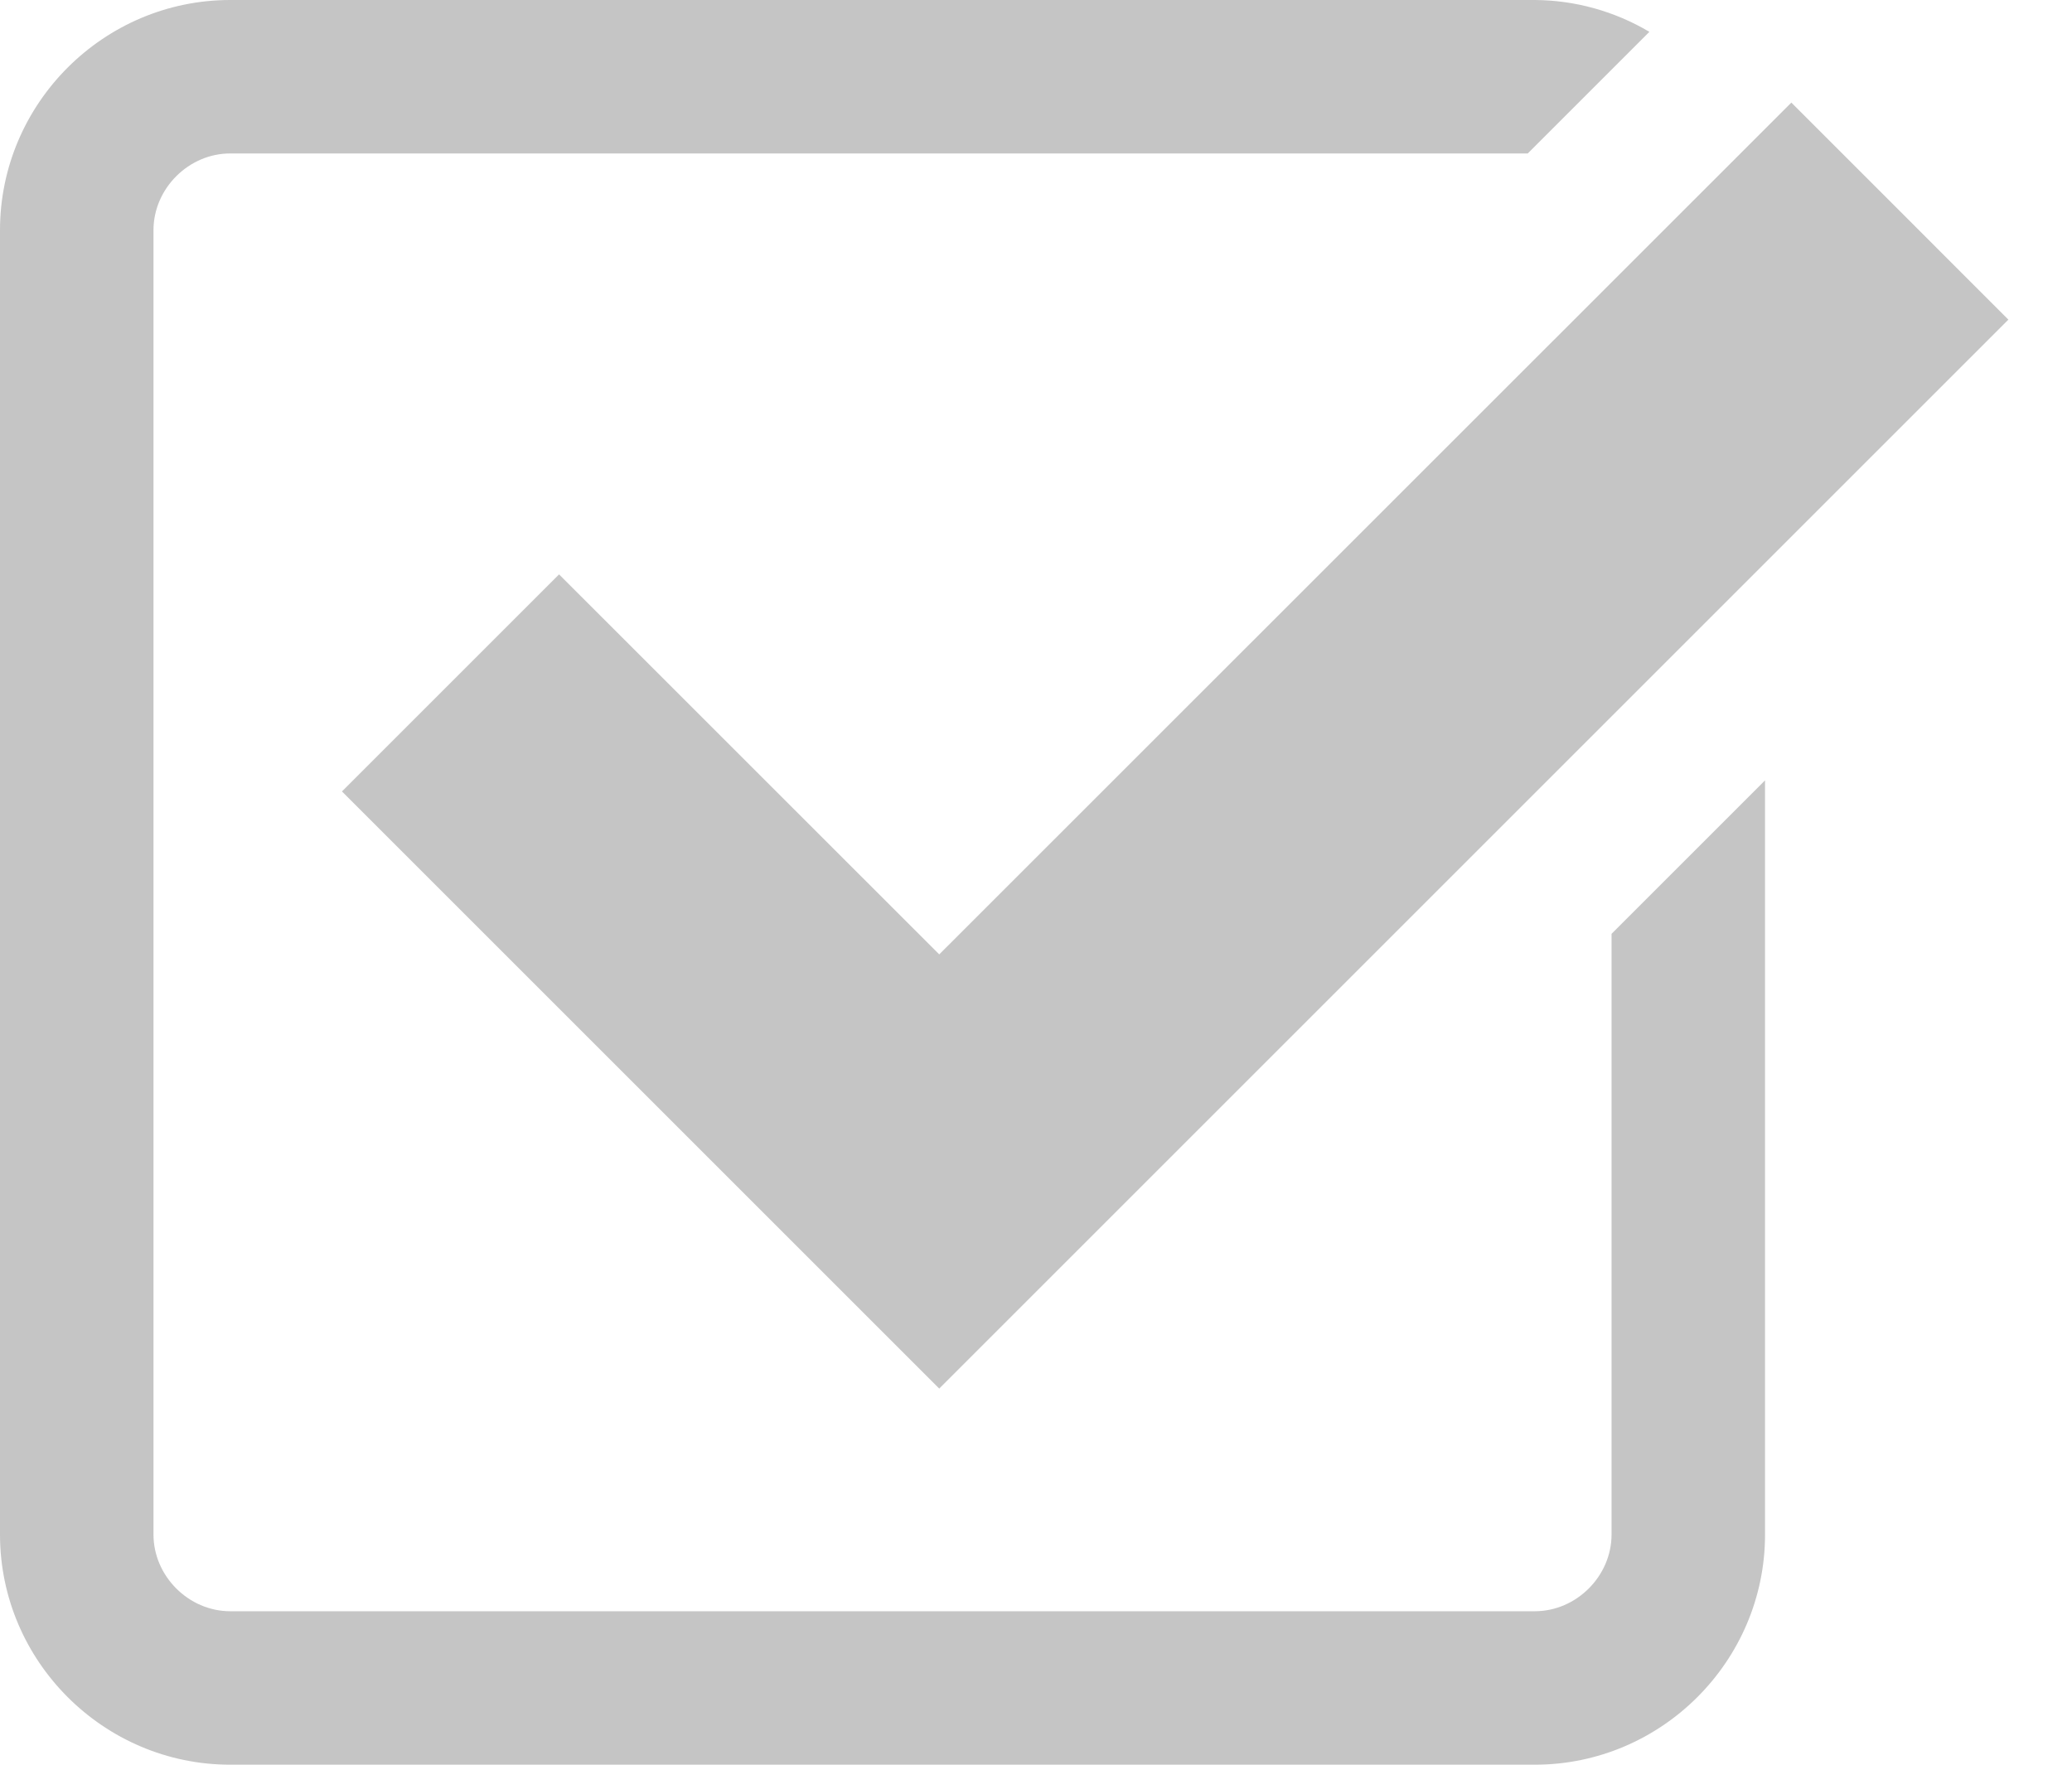
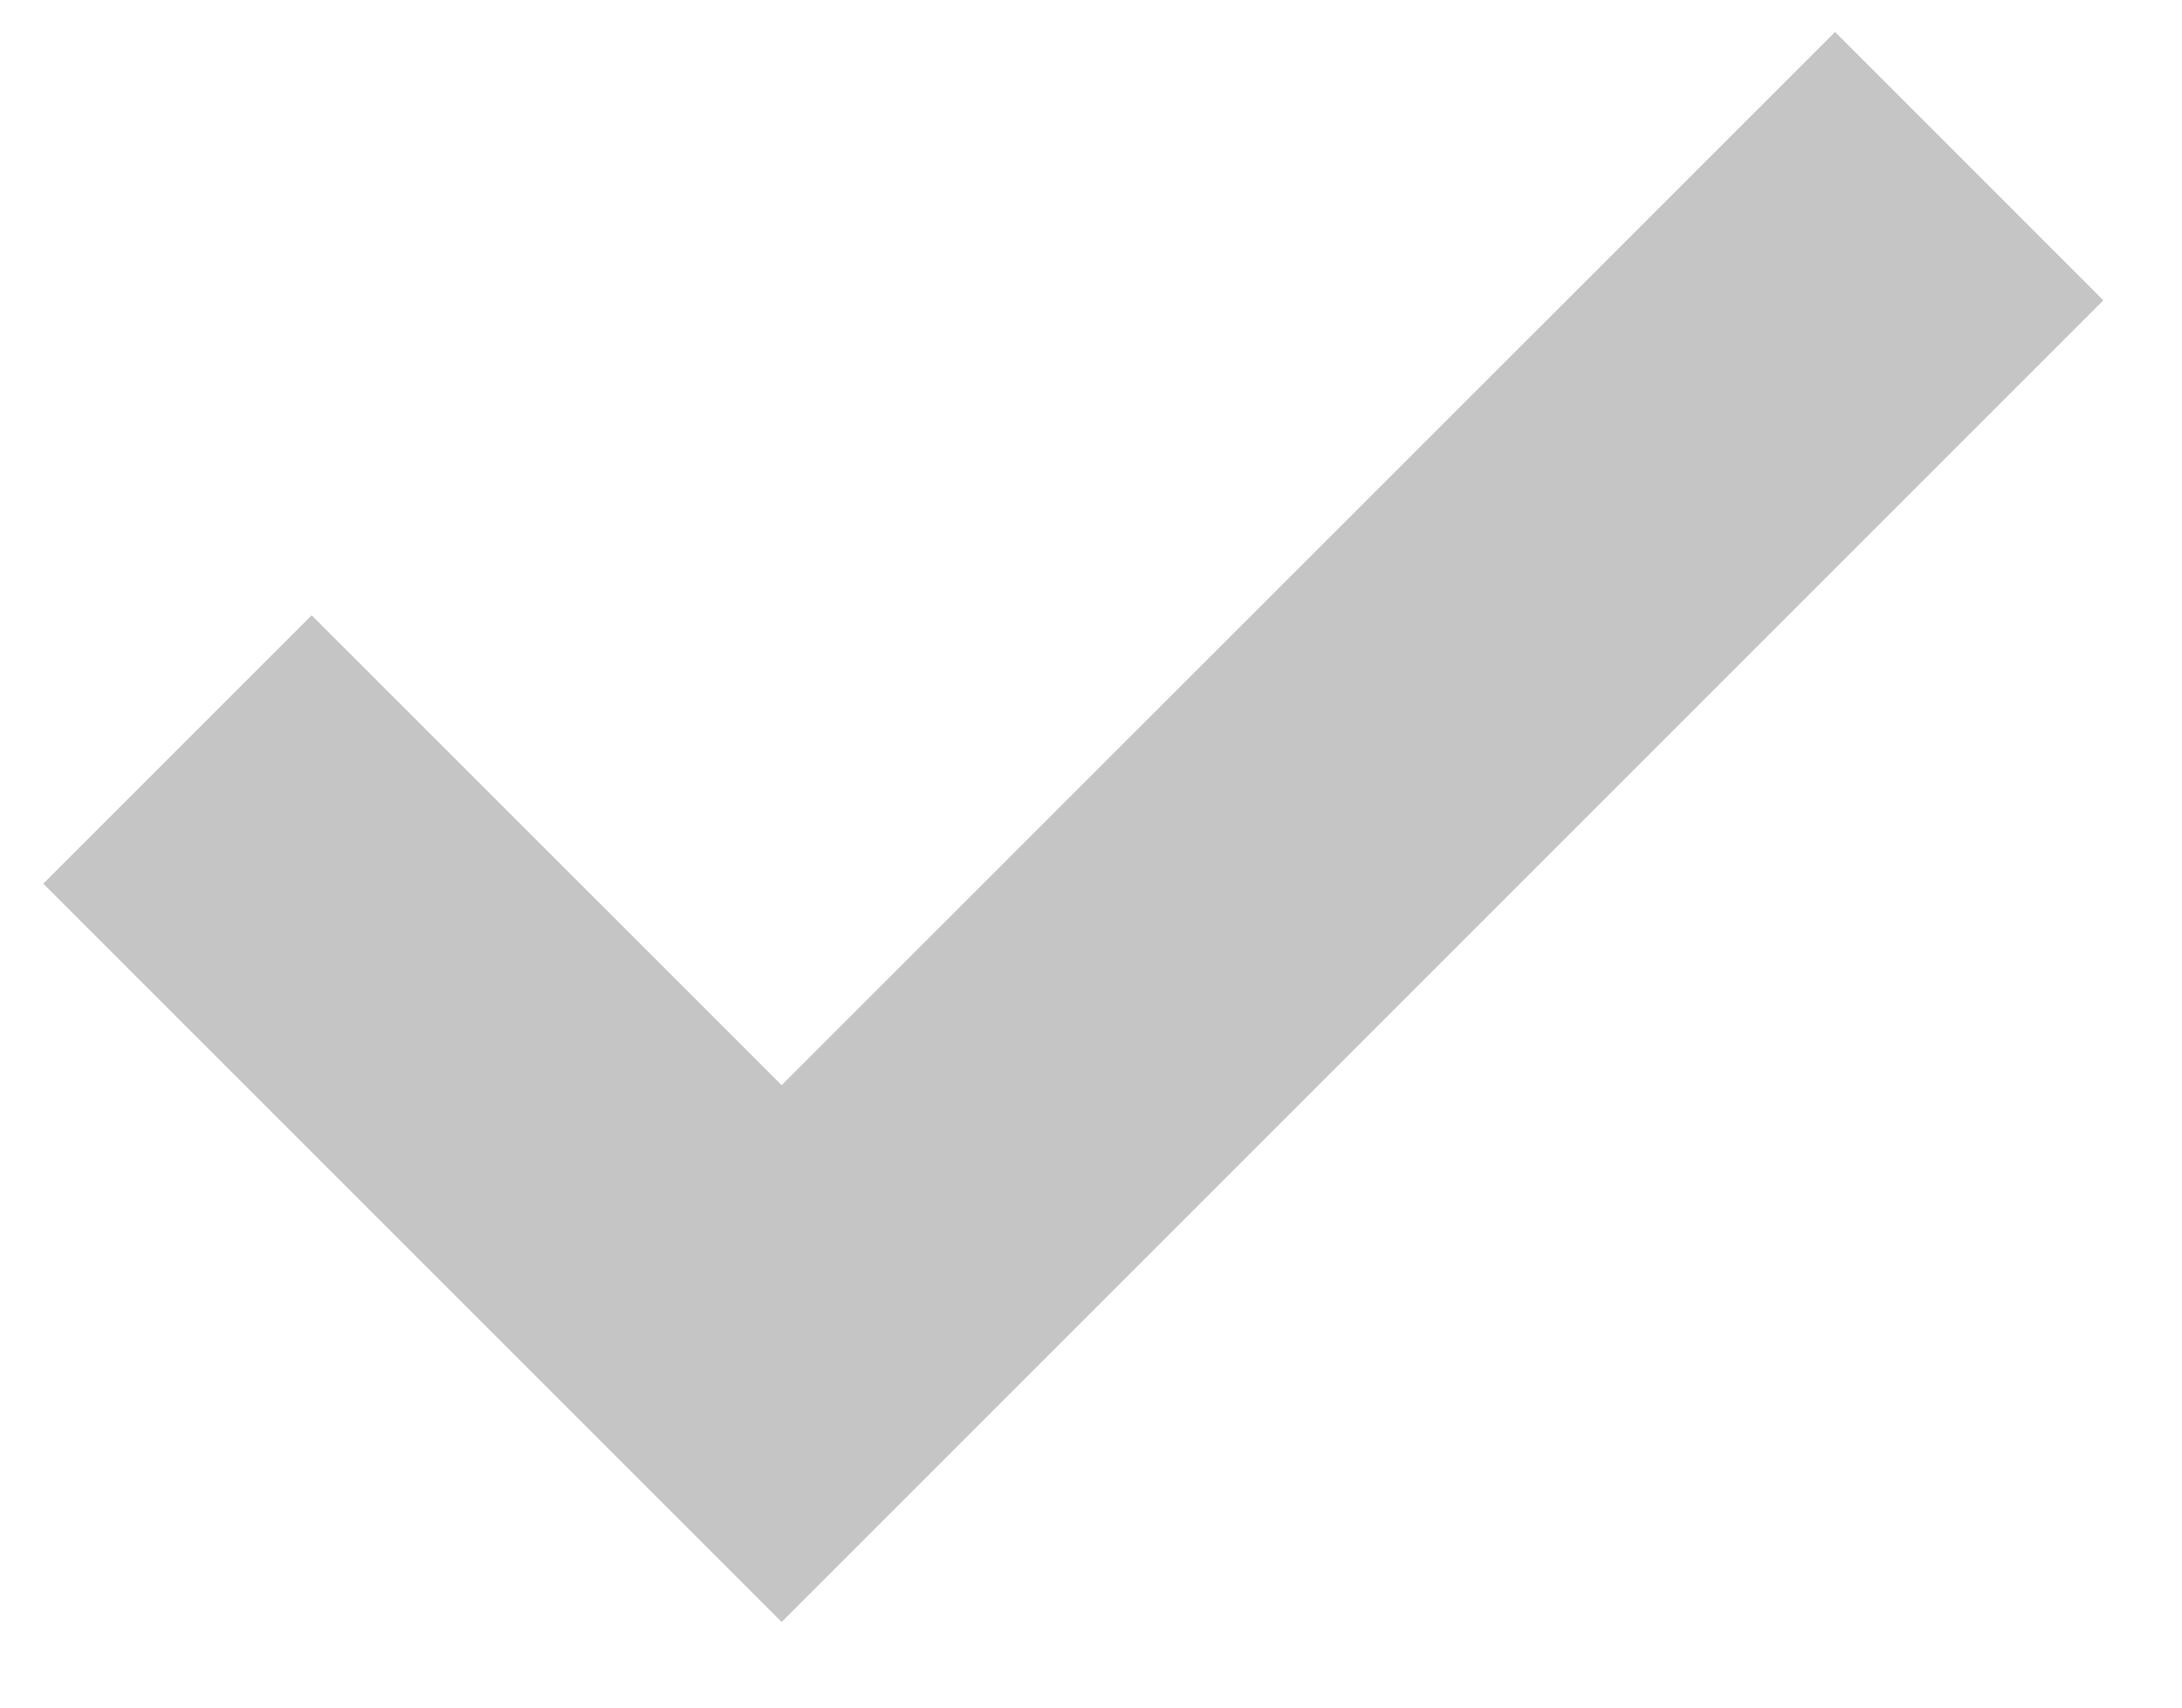
- <svg xmlns="http://www.w3.org/2000/svg" width="27" height="23" viewBox="0 0 27 23" fill="none">
-   <path d="M7.285 7.486L4.456 10.315L12.239 18.098L26.171 4.166L23.343 1.337L12.239 12.439L7.285 7.486Z" fill="#C5C5C5" />
-   <path d="M21 20C21 20.542 20.542 21 20 21H3C2.458 21 2 20.542 2 20V3C2 2.458 2.458 2 3 2H19.908L21.493 0.415C21.041 0.147 20.526 0.003 20 0H3C1.35 0 0 1.35 0 3V20C0 21.65 1.35 23 3 23H20C21.65 23 23 21.65 23 20V10.171L21 12.171V20Z" fill="#C5C5C5" />
+ <svg xmlns="http://www.w3.org/2000/svg" width="23" height="18" viewBox="0 0 23 18" fill="none">
+   <path d="M3.285 6.486L0.456 9.315L8.239 17.098L22.171 3.166L19.343 0.337L8.239 11.439L3.285 6.486Z" fill="#C5C5C5" />
</svg>
